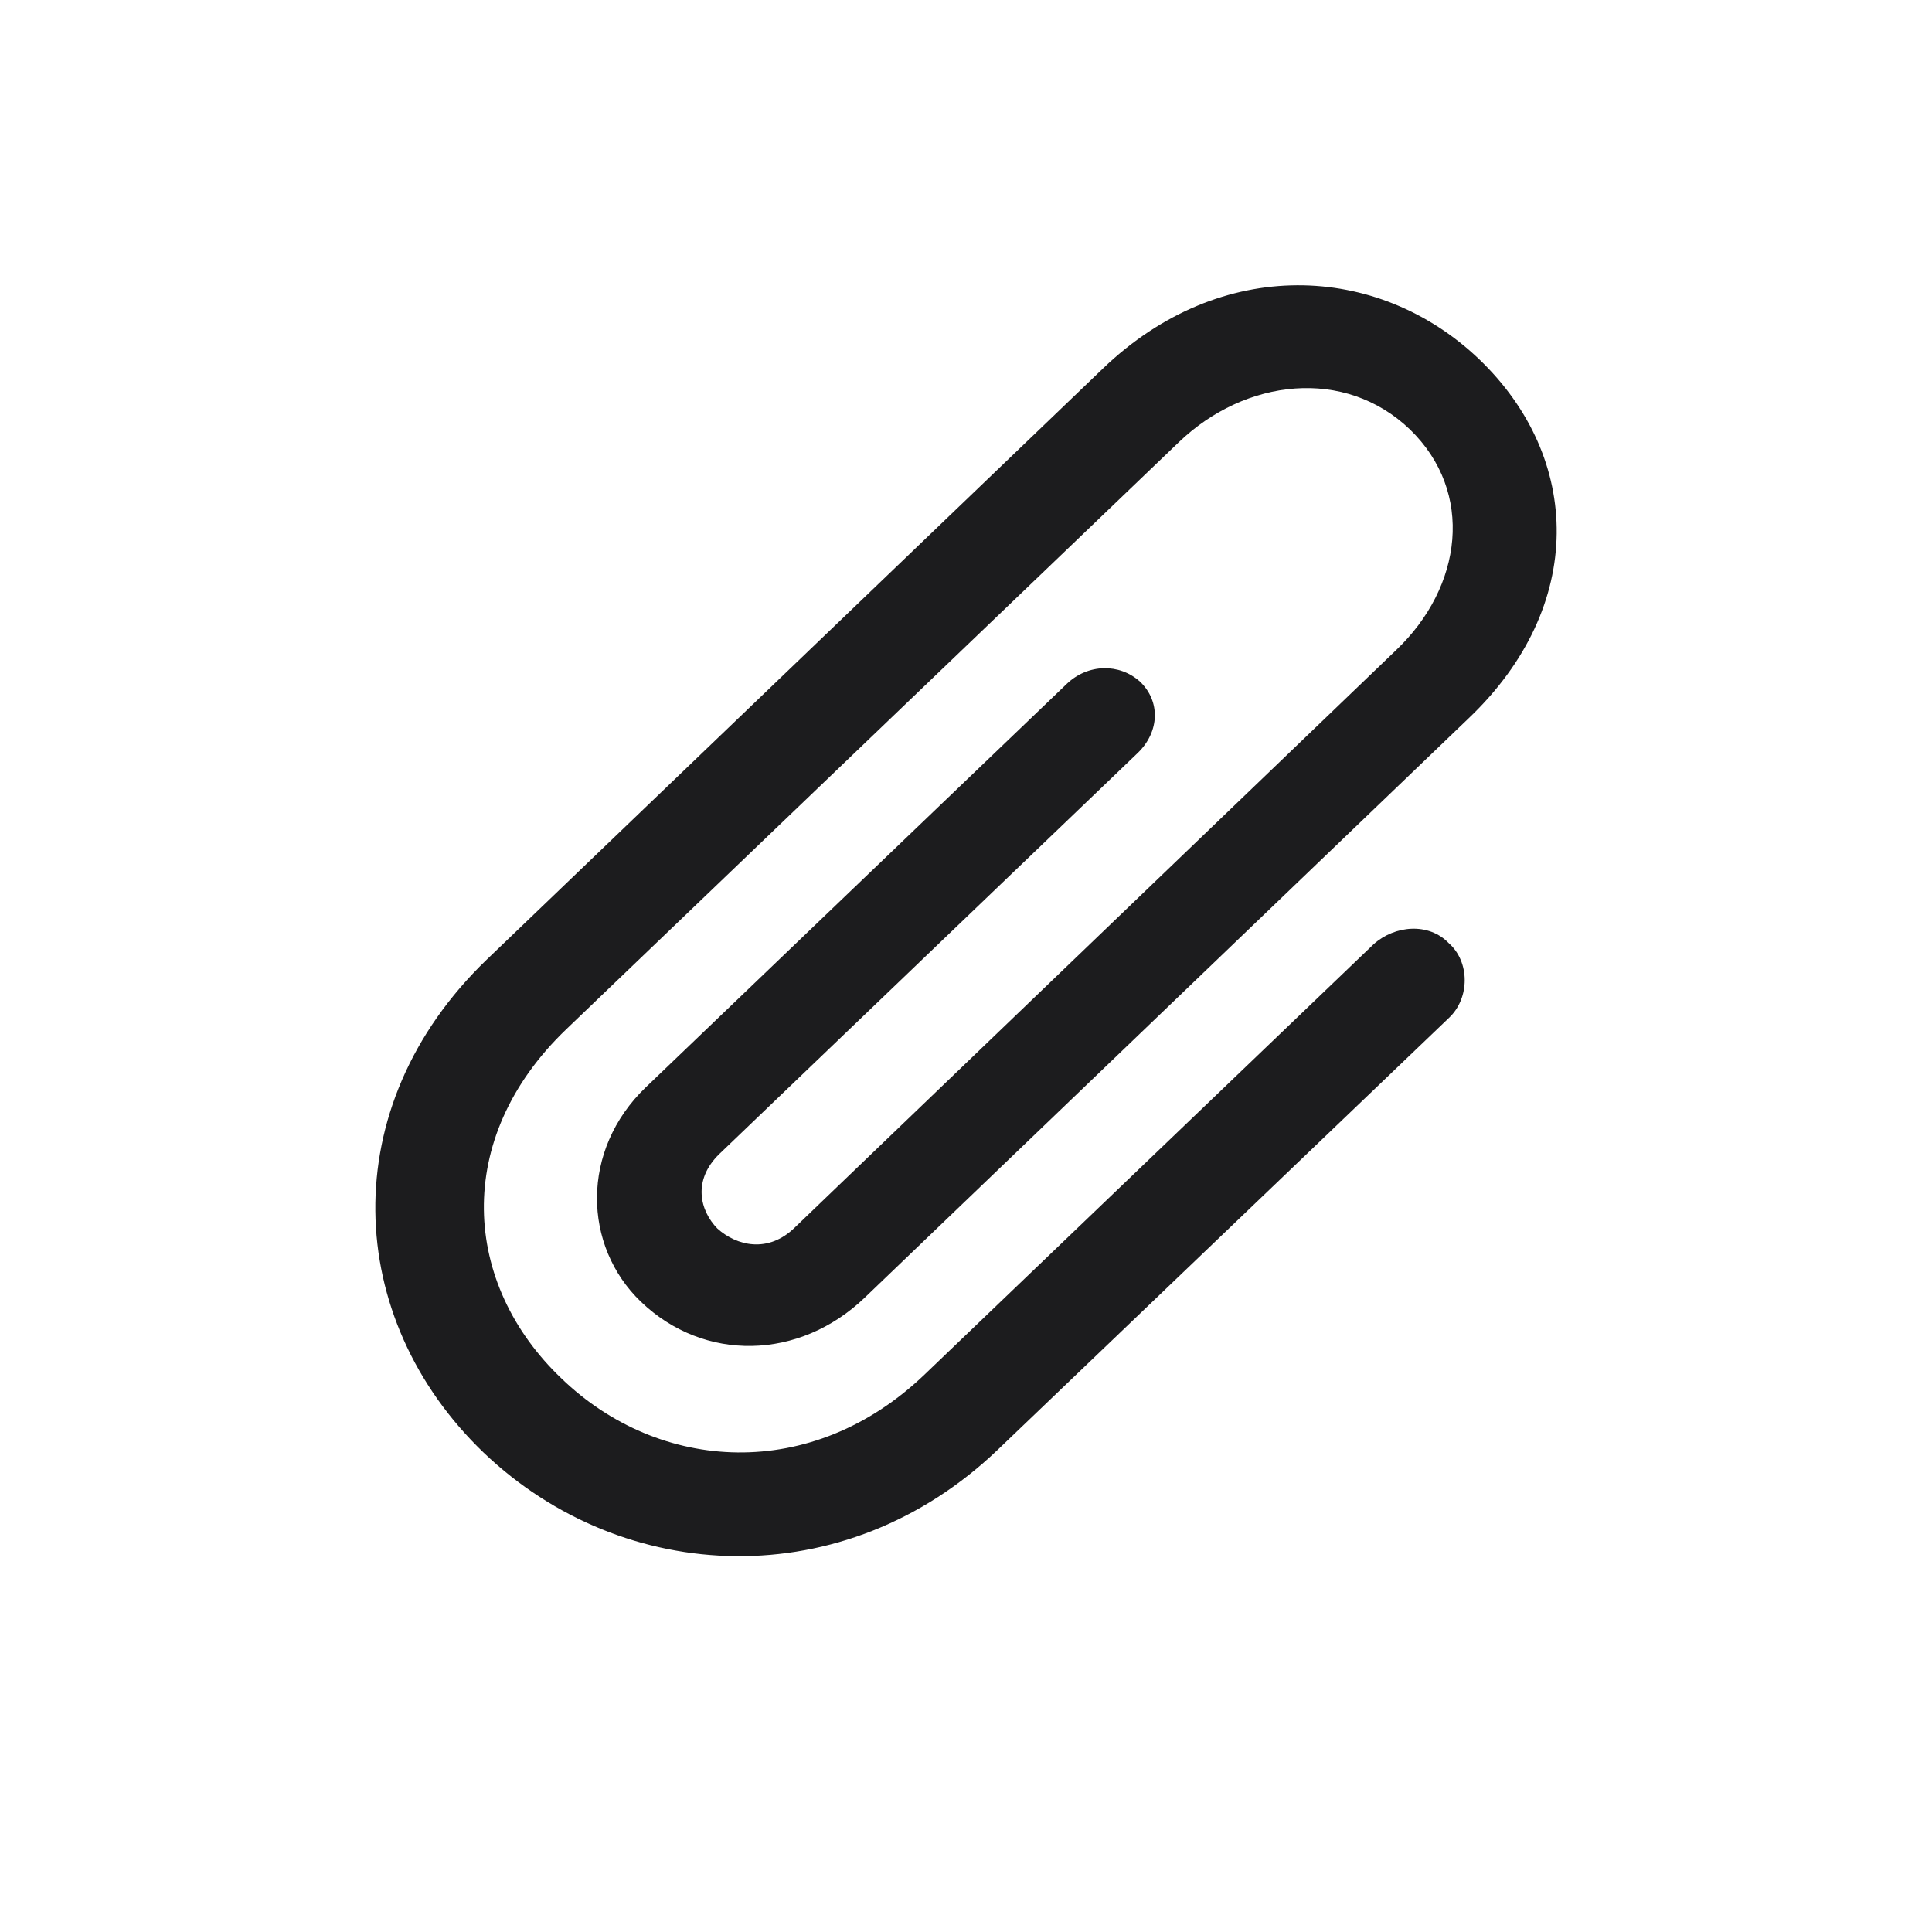
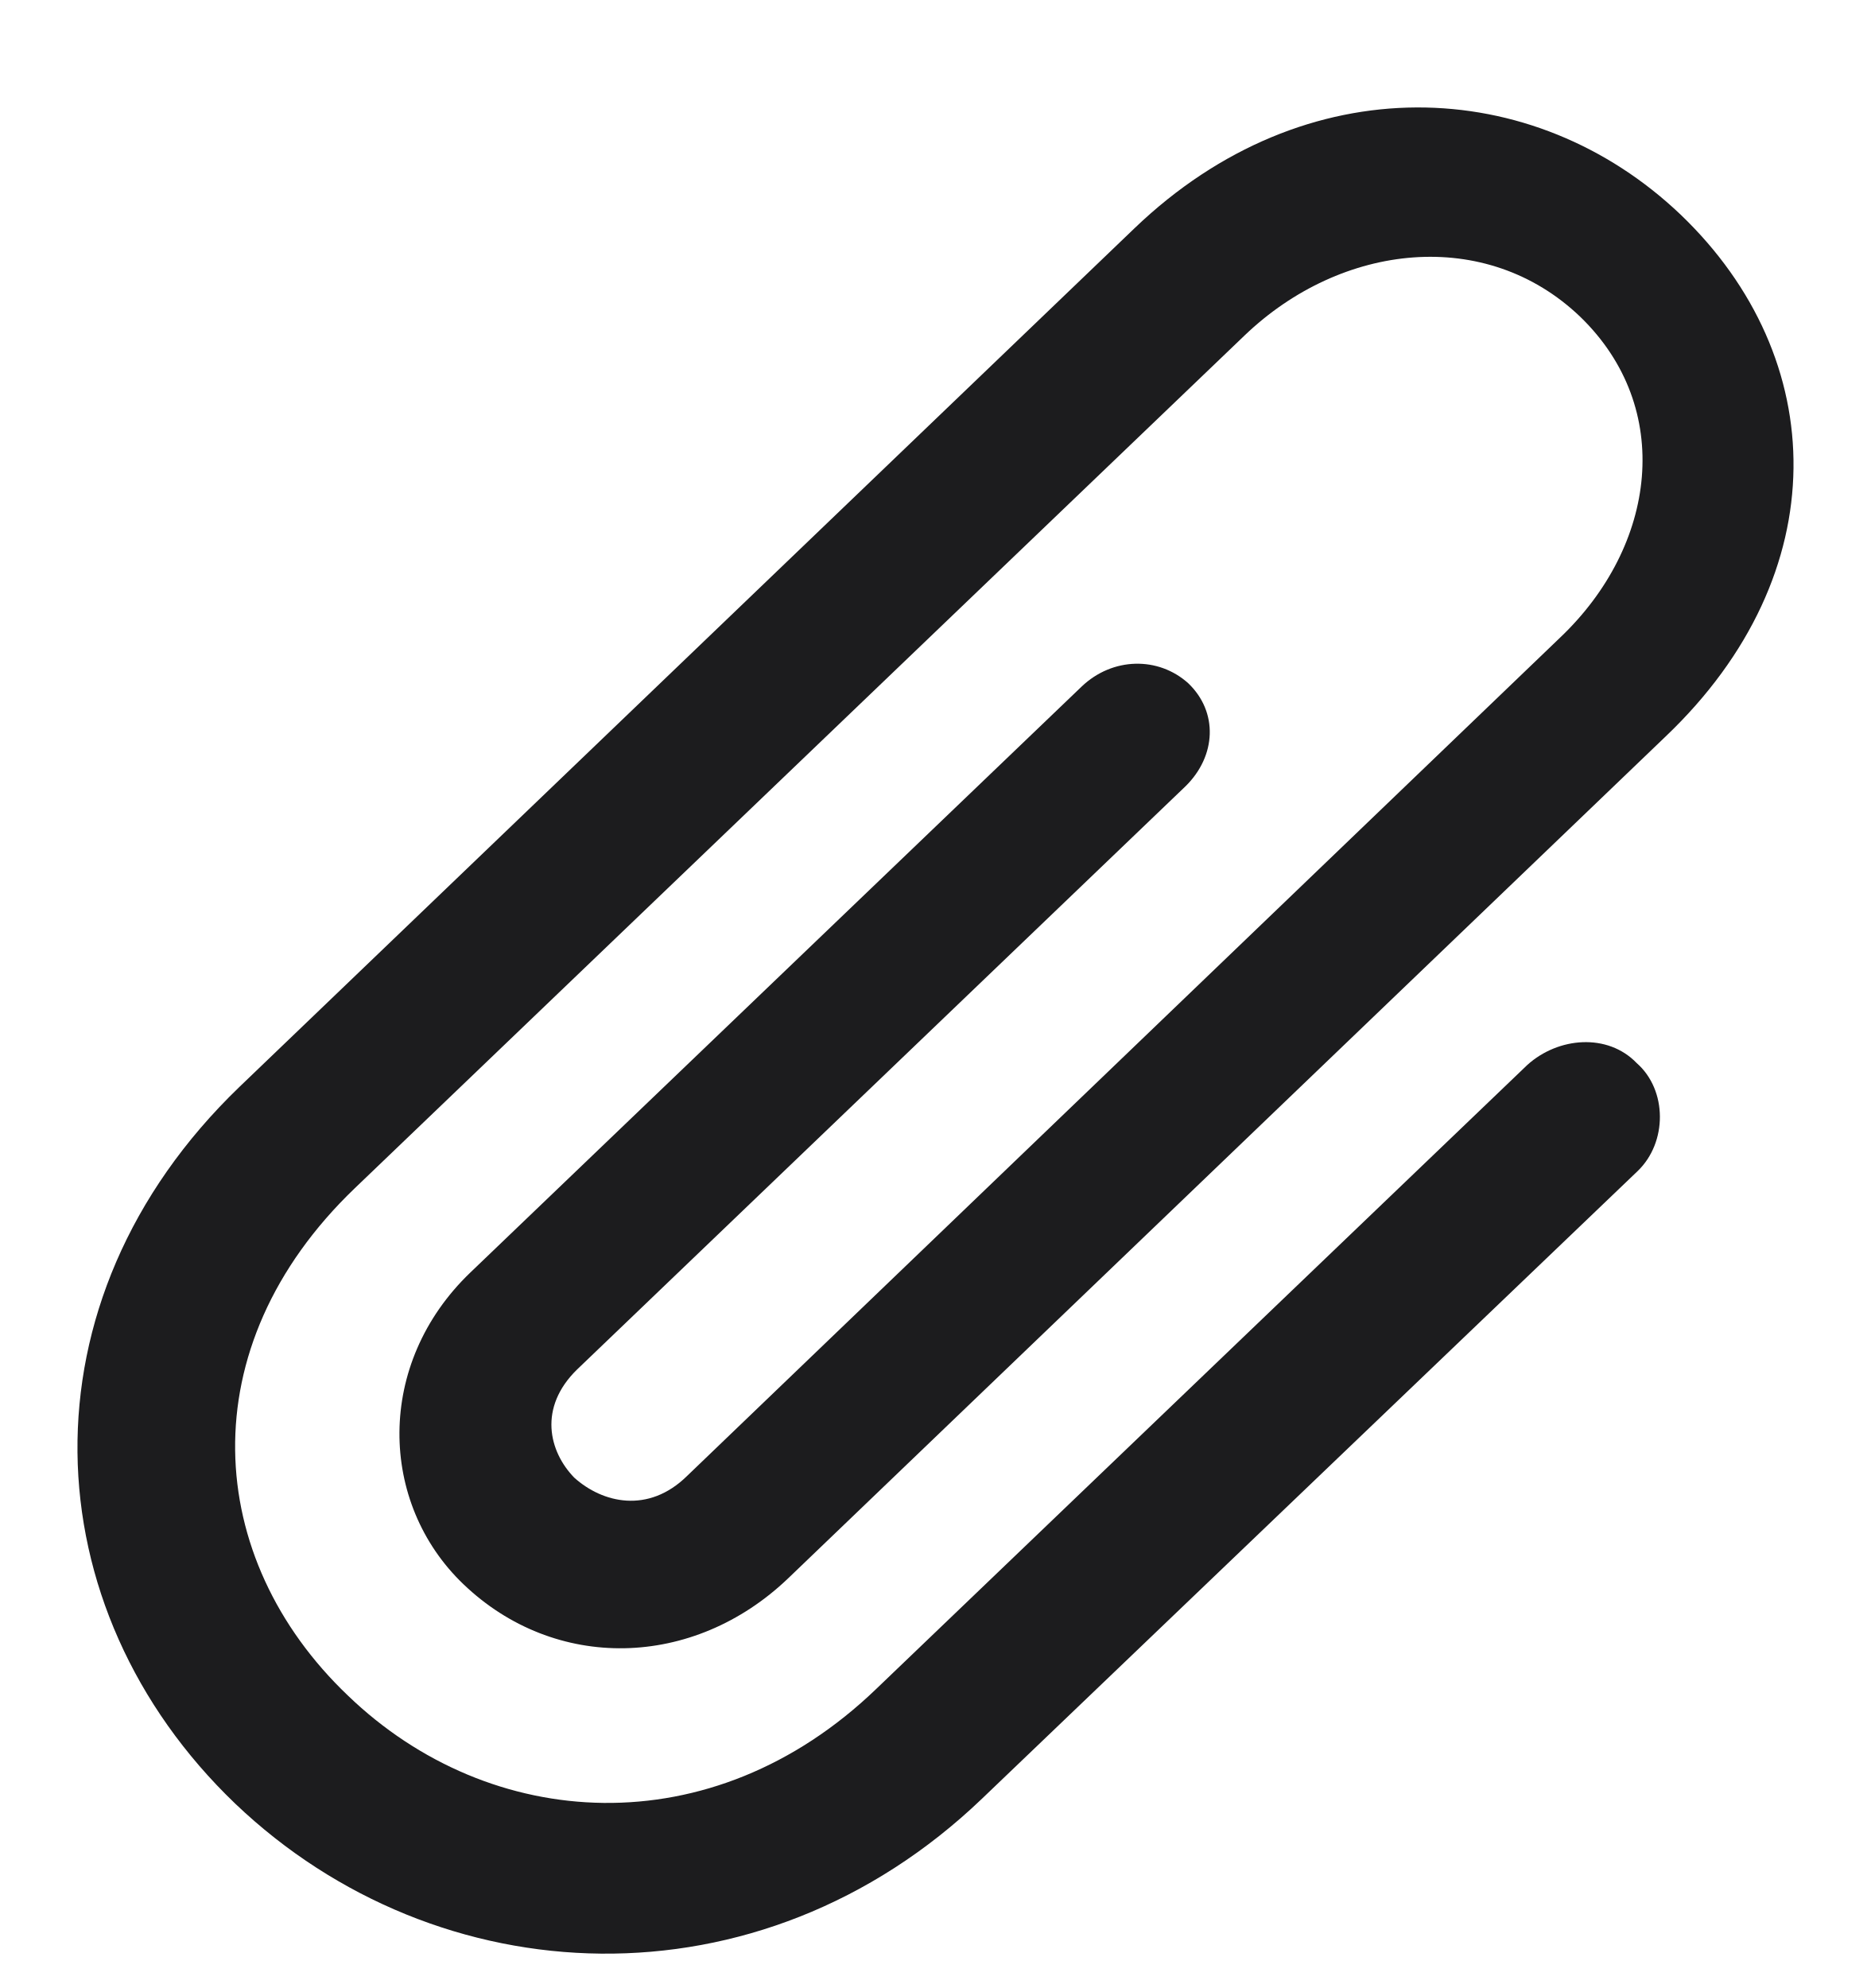
- <svg xmlns="http://www.w3.org/2000/svg" width="24" height="24" viewBox="0 0 24 24" fill="none">
-   <g id="paperclip">
-     <path id="paperclip_2" d="M17.062 11.731L11.495 17.066C10.086 18.423 8.188 18.294 6.975 17.124C5.747 15.954 5.612 14.149 7.035 12.785L14.644 5.493C15.473 4.699 16.708 4.562 17.514 5.334C18.32 6.114 18.17 7.291 17.341 8.078L9.875 15.247C9.544 15.572 9.152 15.478 8.911 15.261C8.693 15.037 8.602 14.662 8.934 14.337L14.139 9.348C14.403 9.088 14.418 8.713 14.162 8.468C13.906 8.237 13.514 8.244 13.251 8.496L8.022 13.507C7.209 14.287 7.239 15.478 7.962 16.171C8.745 16.922 9.928 16.9 10.742 16.12L18.245 8.922C19.707 7.529 19.654 5.688 18.373 4.461C17.115 3.262 15.164 3.176 13.703 4.576L6.048 11.919C4.143 13.752 4.271 16.38 6.011 18.048C7.744 19.701 10.493 19.831 12.399 18.005L18.004 12.64C18.26 12.395 18.26 11.947 17.997 11.716C17.748 11.457 17.326 11.493 17.062 11.731Z" fill="#1C1C1E" />
-   </g>
+ <svg xmlns="http://www.w3.org/2000/svg" width="16" height="17" viewBox="0 0 16 17" fill="none">
+   <path d="M13.062 9.106L7.495 14.441C6.086 15.798 4.188 15.668 2.975 14.499C1.747 13.329 1.612 11.524 3.035 10.16L10.644 2.868C11.473 2.074 12.708 1.937 13.514 2.709C14.32 3.489 14.17 4.666 13.341 5.453L5.875 12.622C5.544 12.947 5.152 12.853 4.911 12.636C4.693 12.412 4.602 12.037 4.934 11.712L10.139 6.723C10.403 6.463 10.418 6.088 10.162 5.843C9.906 5.612 9.514 5.619 9.25 5.871L4.022 10.882C3.209 11.662 3.239 12.853 3.962 13.546C4.745 14.297 5.928 14.275 6.742 13.495L14.245 6.297C15.707 4.904 15.654 3.063 14.373 1.836C13.115 0.637 11.164 0.551 9.703 1.951L2.048 9.294C0.143 11.127 0.271 13.755 2.011 15.423C3.744 17.076 6.493 17.206 8.399 15.38L14.004 10.015C14.26 9.77 14.26 9.322 13.997 9.091C13.748 8.832 13.326 8.868 13.062 9.106Z" fill="#1C1C1E" />
</svg>
